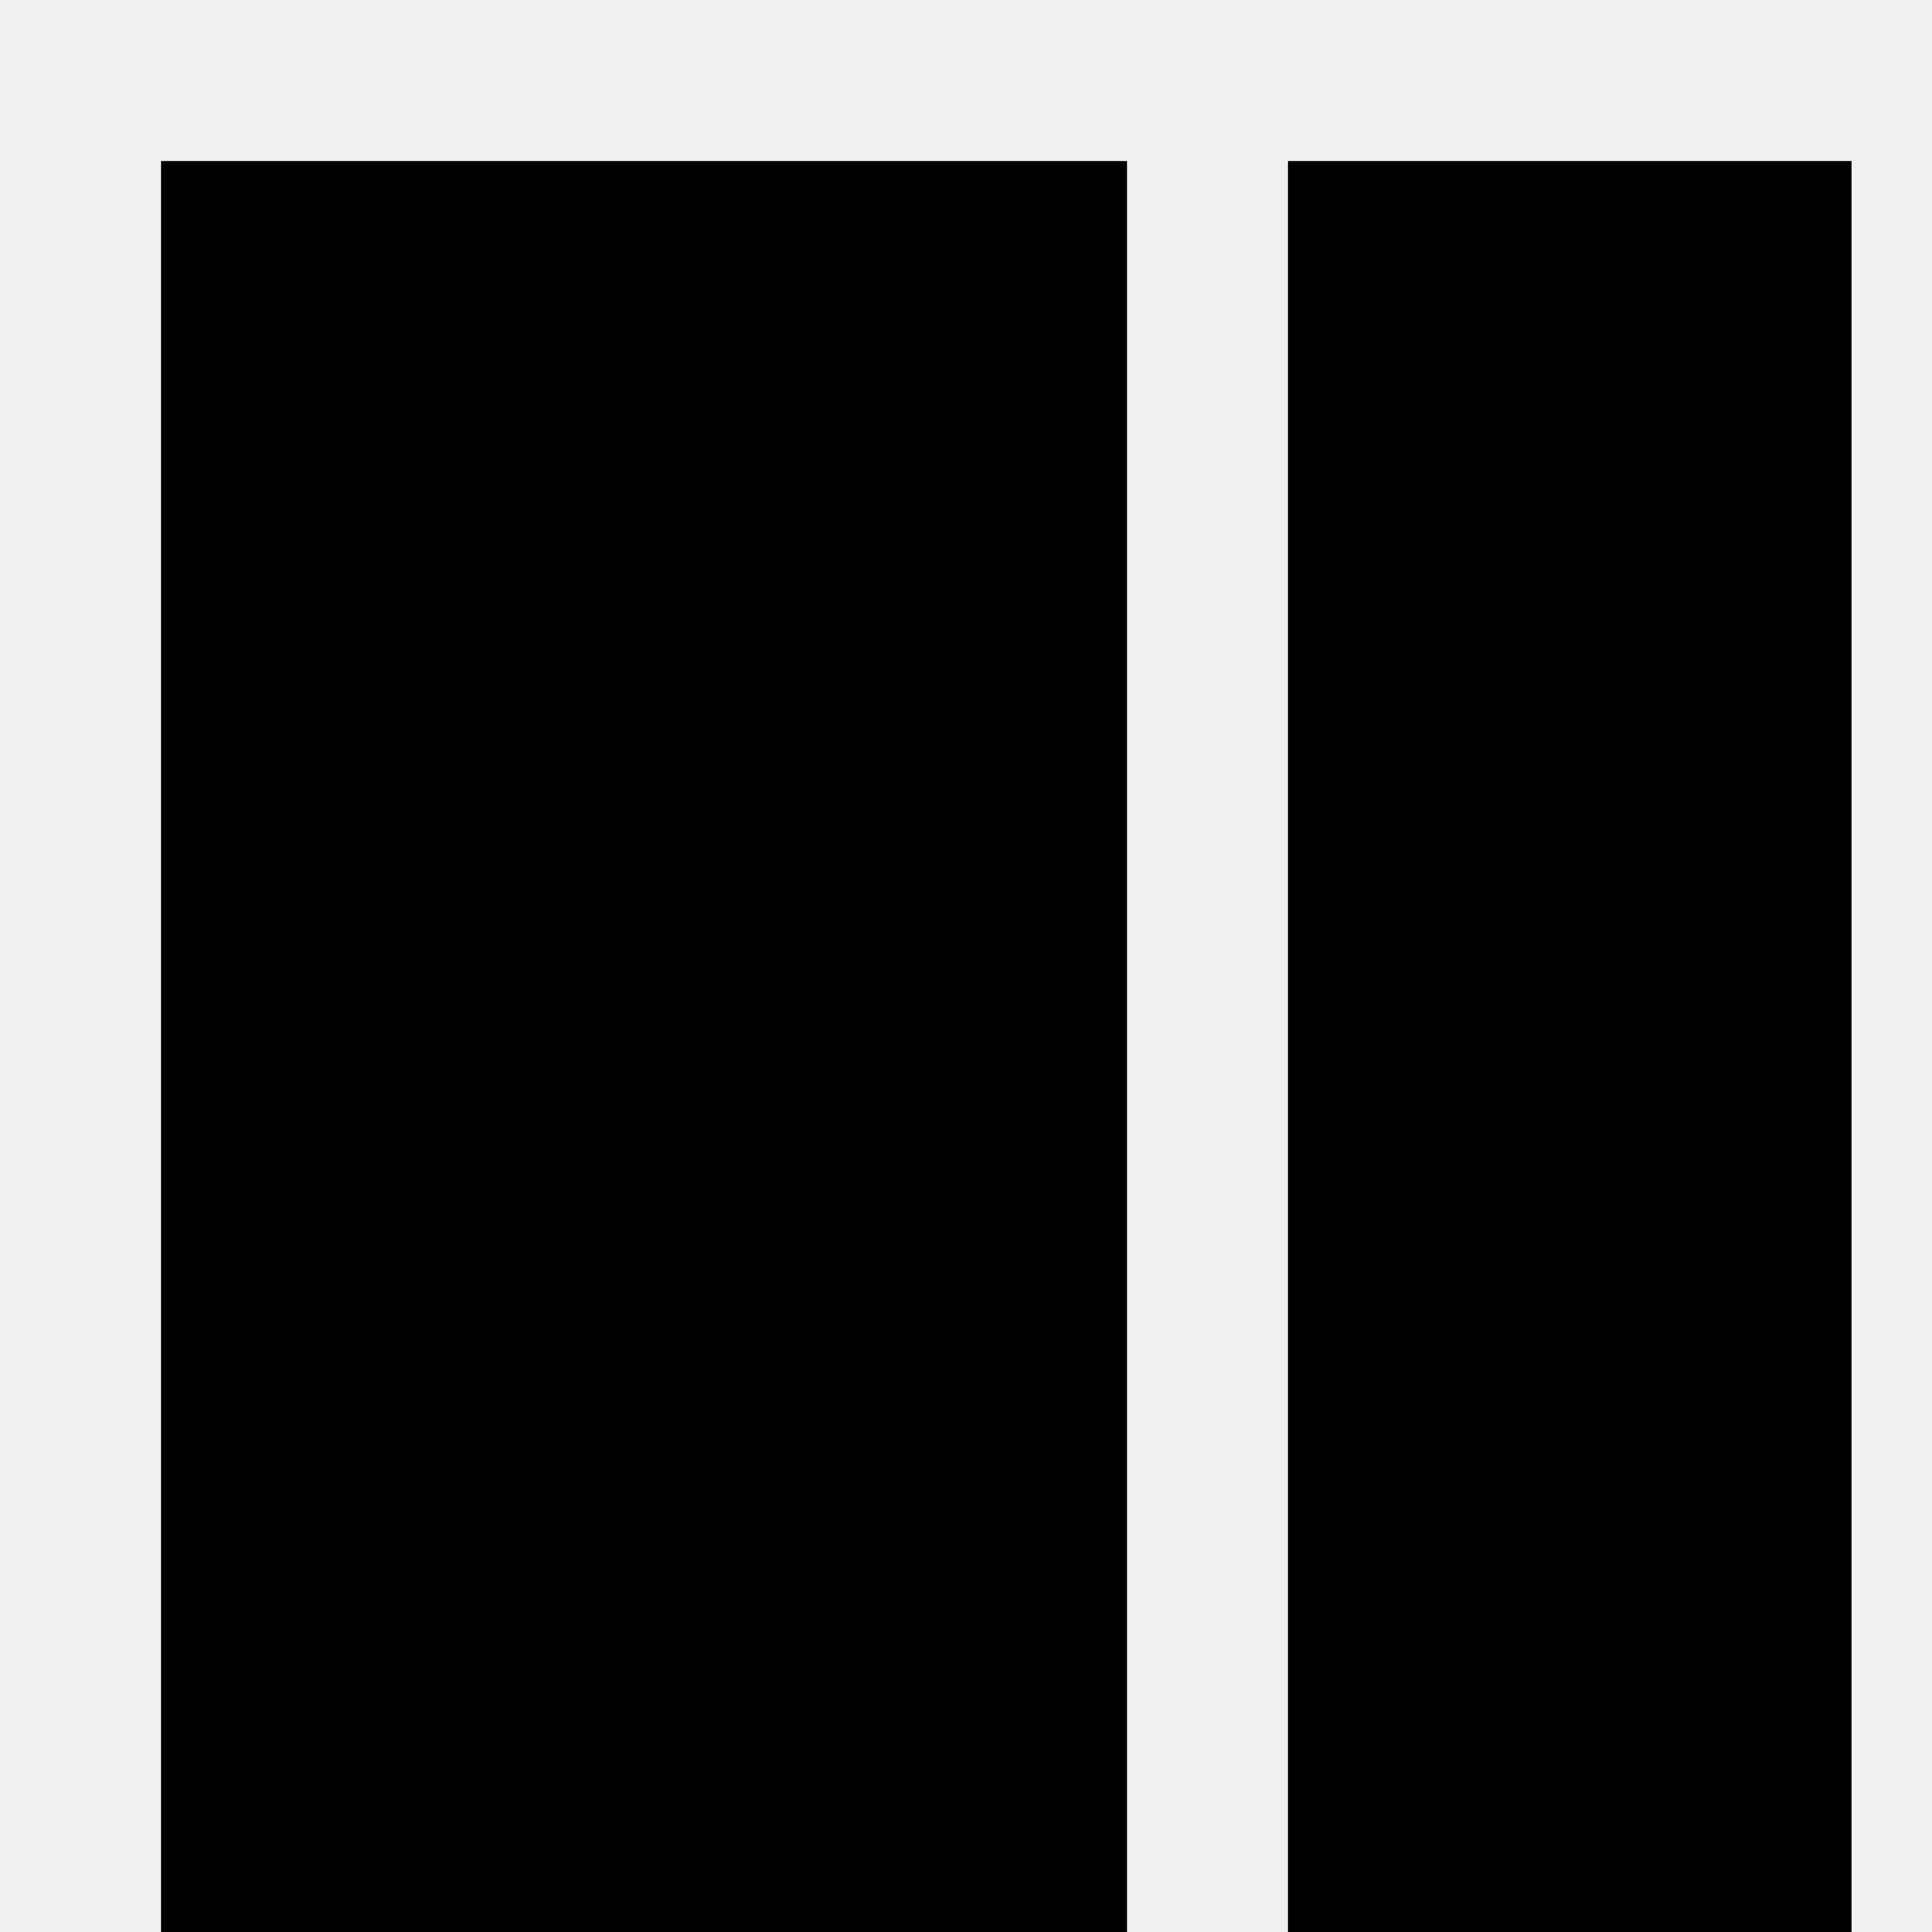
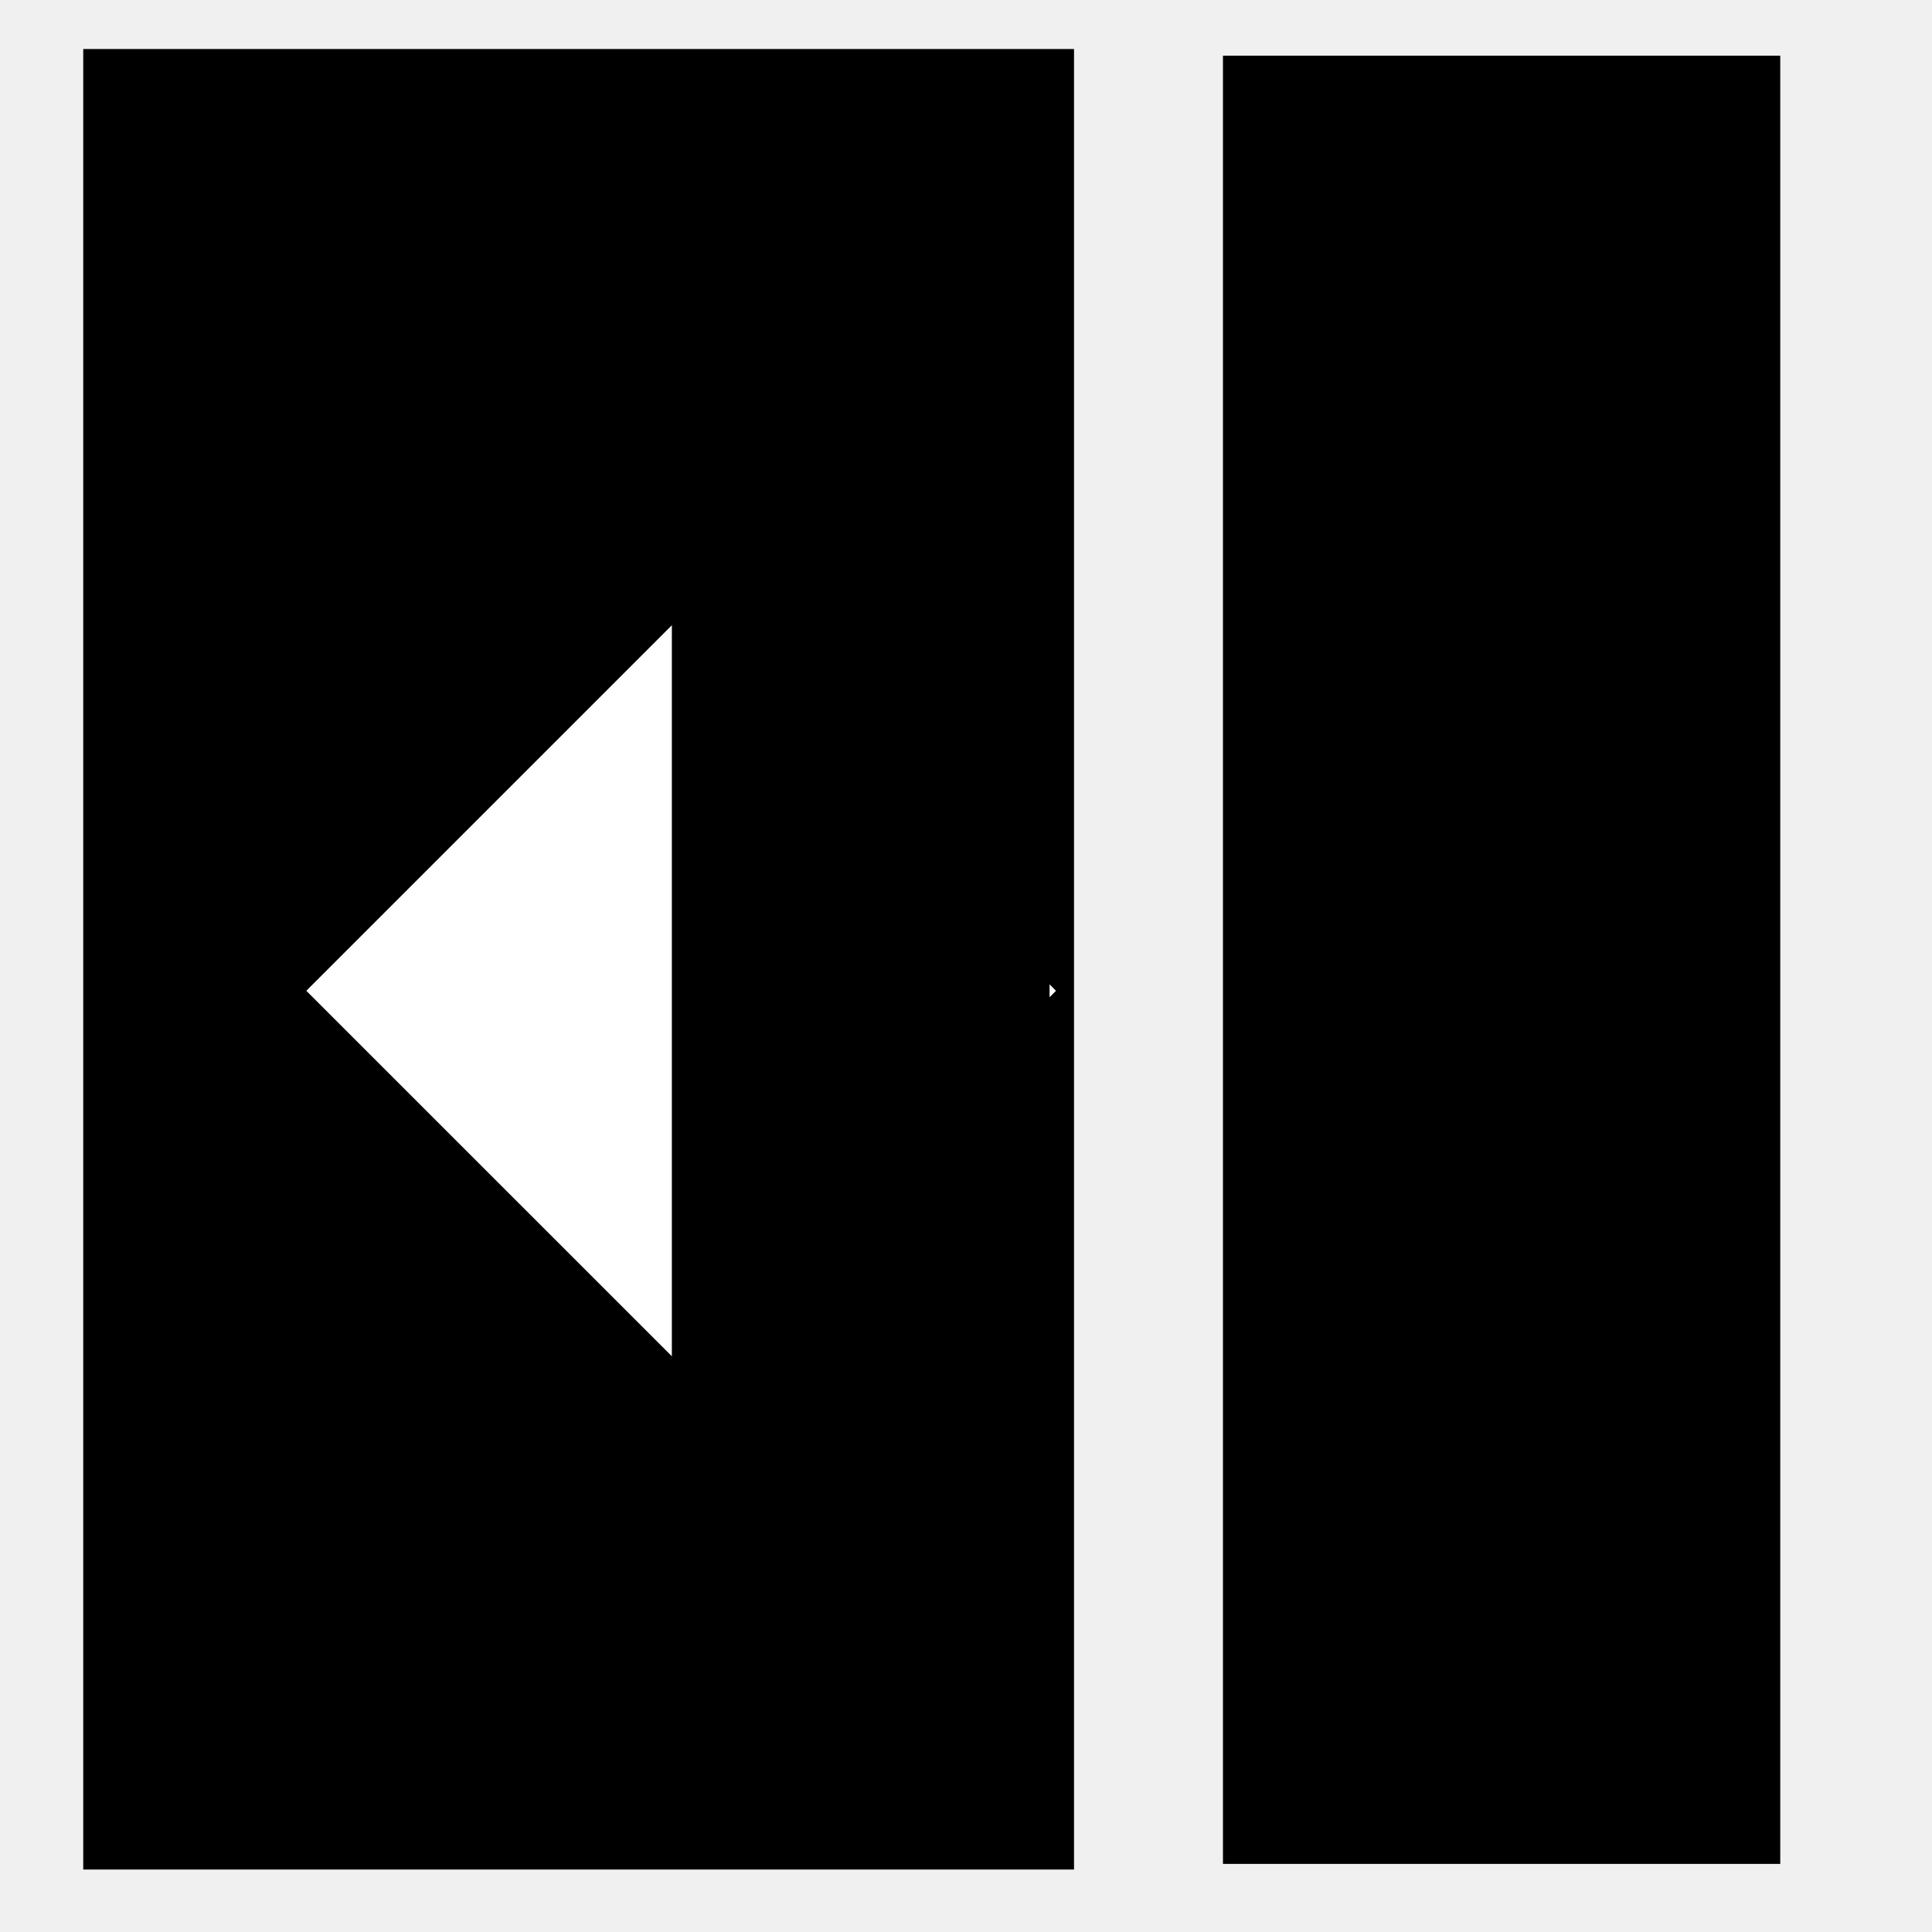
<svg xmlns="http://www.w3.org/2000/svg" width="24" height="24">
-   <g>
-     <rect stroke="#000000" stroke-opacity="0" id="svg_14" height="22" width="7" y="2" x="16" stroke-width="5" fill="#000000" />
-     <g id="svg_13" />
-     <rect stroke="#000000" id="svg_15" stroke-opacity="0" height="22" width="12" y="2" x="2" stroke-width="5" fill="#000000" />
+   <defs>
+     <marker id="se_marker_start_svg_16" markerHeight="5" markerUnits="strokeWidth" markerWidth="5" orient="auto" refX="50" refY="50" se_type="triangle_o" viewBox="0 0 100 100">
+       <path d="m10,80l40,-60l30,60z" fill="none" stroke-width="10" />
+     </marker>
+     <marker id="se_marker_mid_svg_16" markerHeight="5" markerUnits="strokeWidth" markerWidth="5" orient="auto" refX="50" refY="50" se_type="triangle_o" viewBox="0 0 100 100">
+       <path d="m10,80l40,-60l30,60z" fill="none" stroke-width="10" />
+     </marker>
+     <marker id="se_marker_end_svg_16" markerHeight="5" markerUnits="strokeWidth" markerWidth="5" orient="auto" refX="50" refY="50" se_type="triangle_o" viewBox="0 0 100 100">
+       <path d="m10,80l40,-60l30,60z" fill="none" stroke-width="10" />
+     </marker>
+   </defs>
+   <g class="layer">
+     <rect fill="#000000" height="22.615" id="svg_20" stroke-dasharray="null" stroke-linecap="null" stroke-linejoin="null" stroke-width="5" width="12.308" x="1.034" y="0.609" />
+     <polygon cx="44.5" cy="79.5" edge="48.74" fill="#ffffff" id="svg_16" marker-end="url(#se_marker_end_svg_16)" marker-mid="url(#se_marker_mid_svg_16)" marker-start="url(#se_marker_start_svg_16)" orient="x" points="13.118,12.308 8.462,16.964 3.805,12.308 8.462,7.651 13.118,12.308 " shape="regularPoly" sides="3" stroke-width="5" strokeWidth="5" strokecolor="none" />
+     <rect fill="#000000" height="18.131" id="svg_19" stroke-dasharray="null" stroke-linecap="null" stroke-linejoin="null" stroke-width="5" width="4.692" x="8.346" y="3.677" />
+     <rect fill="#000000" height="22.462" id="svg_21" stroke-dasharray="null" stroke-linecap="null" stroke-linejoin="null" stroke-width="5" width="6.923" x="15.192" y="0.692" />
  </g>
</svg>
